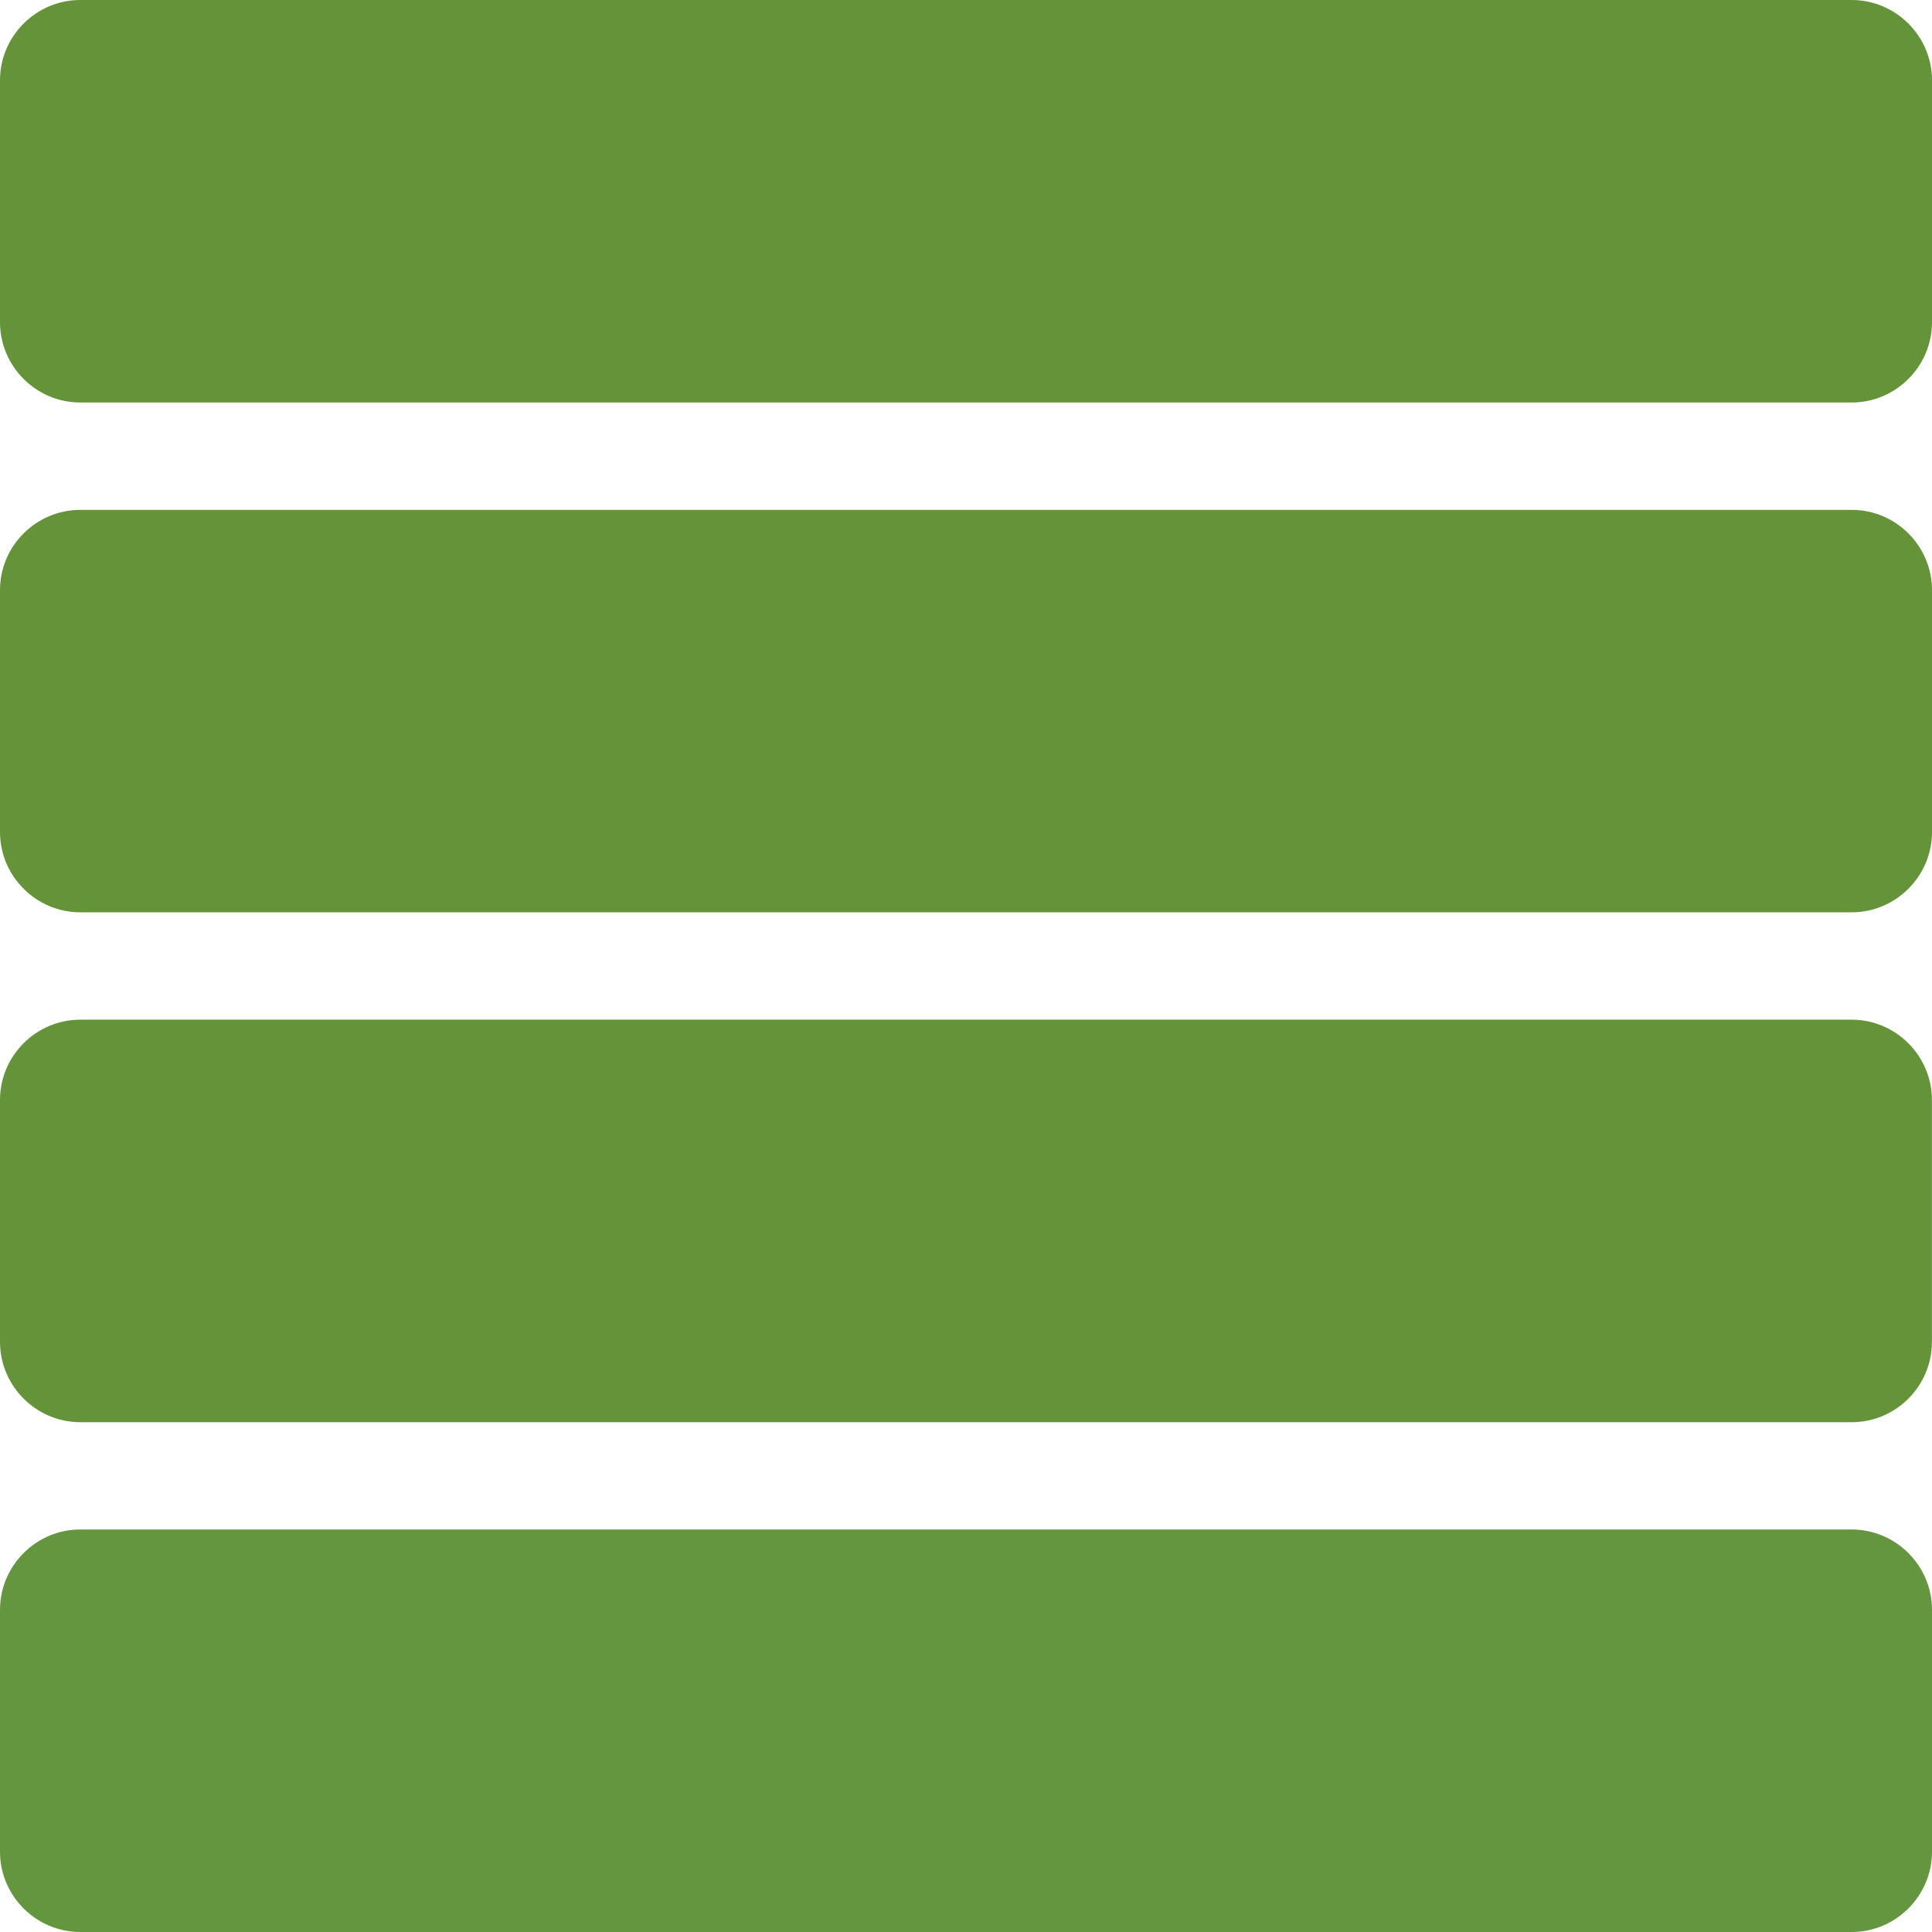
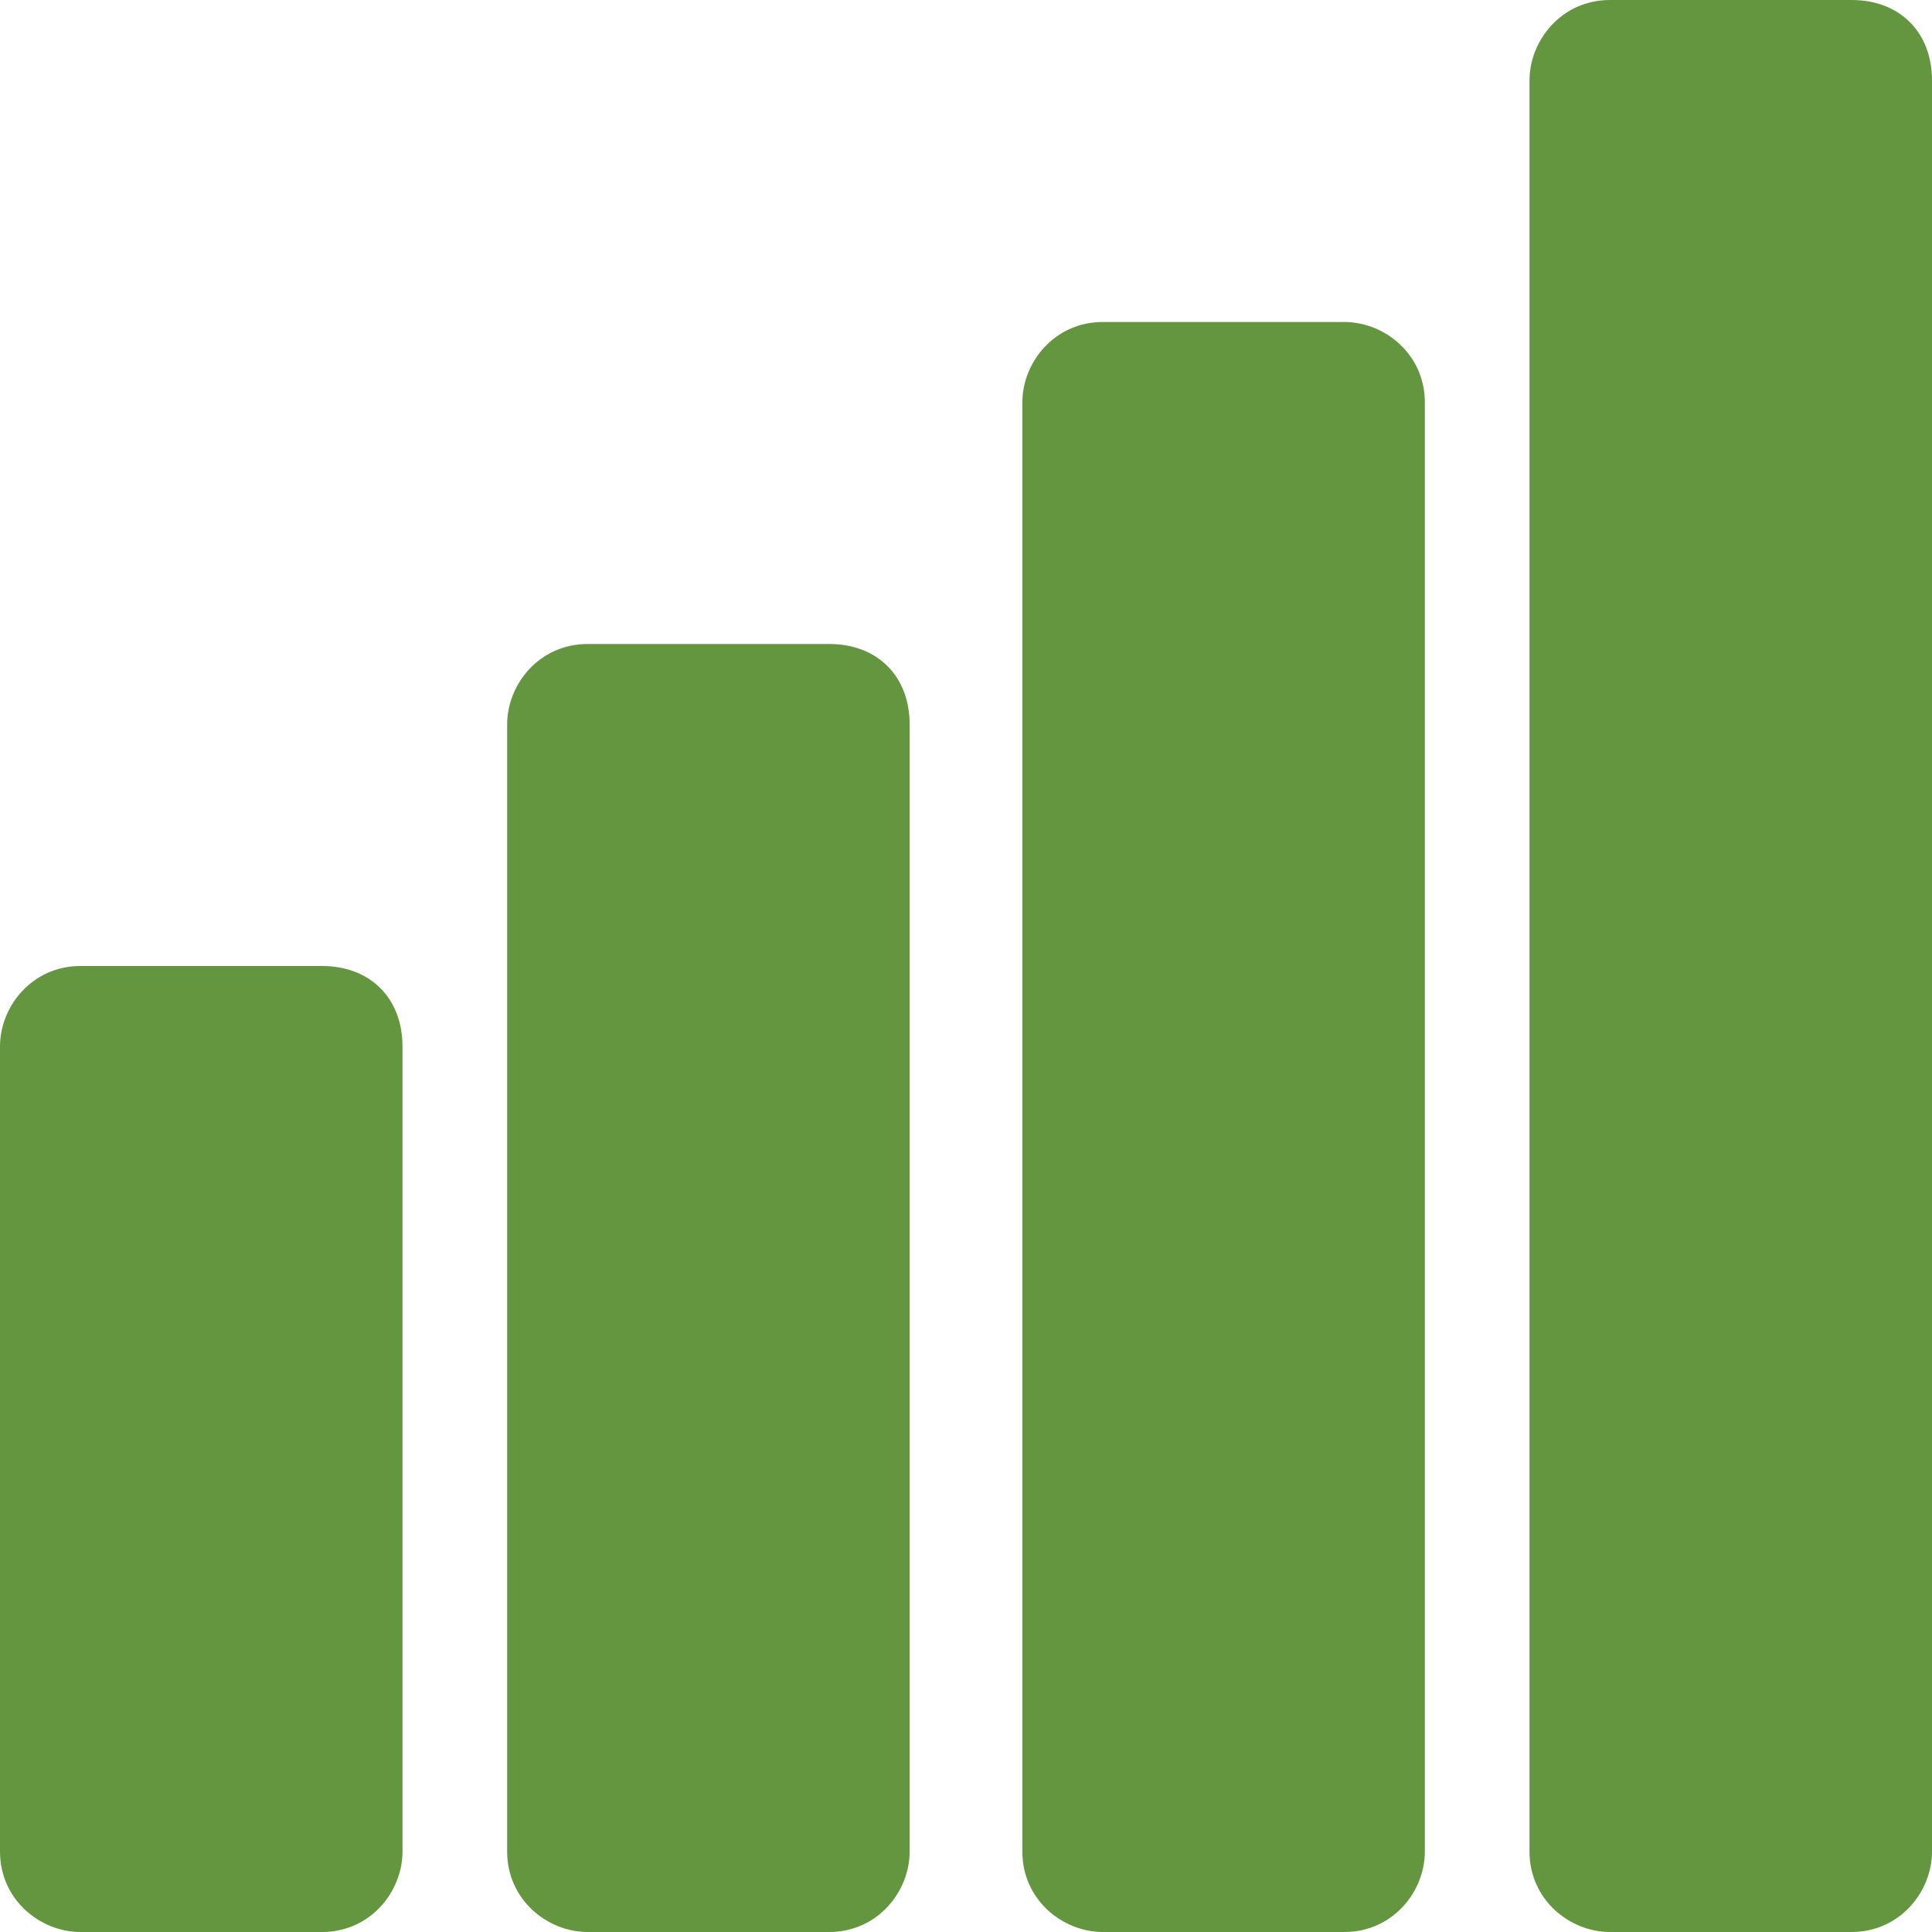
<svg xmlns="http://www.w3.org/2000/svg" version="1.1" id="Layer_1" x="0px" y="0px" viewBox="0 0 24 24" style="enable-background:new 0 0 24 24;" xml:space="preserve">
  <style type="text/css">
- 	.st0{fill:#64933A;}
- 	.st1{fill:#64953F;}
+ 	.st0{fill:#64953F;}
</style>
-   <path class="st0" d="M23.003,5H0.997C0.449,5,0,4.551,0,4.003V0.997C0,0.449,0.449,0,0.997,0l22.005,0  C23.551,0,24,0.449,24,0.997v3.005C24,4.551,23.551,5,23.003,5z" />
-   <path class="st0" d="M23.003,11.333H0.997C0.449,11.333,0,10.884,0,10.336V7.331  c0-0.549,0.449-0.997,0.997-0.997h22.005C23.551,6.333,24,6.782,24,7.331v3.005  C24,10.884,23.551,11.333,23.003,11.333z" />
-   <path class="st0" d="M23.003,17.667H0.997C0.449,17.667,0,17.218,0,16.669v-3.005  c0-0.549,0.449-0.997,0.997-0.997h22.005c0.549,0,0.997,0.449,0.997,0.997v3.005  C24,17.218,23.551,17.667,23.003,17.667z" />
-   <path class="st1" d="M23.003,24H0.997C0.449,24,0,23.551,0,23.003v-3.005C0,19.449,0.449,19,0.997,19h22.005  C23.551,19,24,19.449,24,19.997v3.005C24,23.551,23.551,24,23.003,24z" />
+   <g>
+     <path class="st0" d="M11.3,9v14c0,0.5-0.4,1-1,1h-3c-0.5,0-1-0.4-1-1V9c0-0.5,0.4-1,1-1h3C10.9,8,11.3,8.4,11.3,9z" />
+   </g>
+   <g>
+     <path class="st0" d="M17.7,5v18c0,0.5-0.4,1-1,1h-3c-0.5,0-1-0.4-1-1V5c0-0.5,0.4-1,1-1h3C17.2,4,17.7,4.4,17.7,5z" />
+   </g>
+   <g>
+     <path class="st0" d="M5,13v10c0,0.5-0.4,1-1,1H1c-0.5,0-1-0.4-1-1V13c0-0.5,0.4-1,1-1h3C4.6,12,5,12.4,5,13z" />
+   </g>
+   <g>
+     <path class="st0" d="M24,1v22c0,0.5-0.4,1-1,1h-3c-0.5,0-1-0.4-1-1V1c0-0.5,0.4-1,1-1h3C23.6,0,24,0.4,24,1z" />
+   </g>
</svg>
